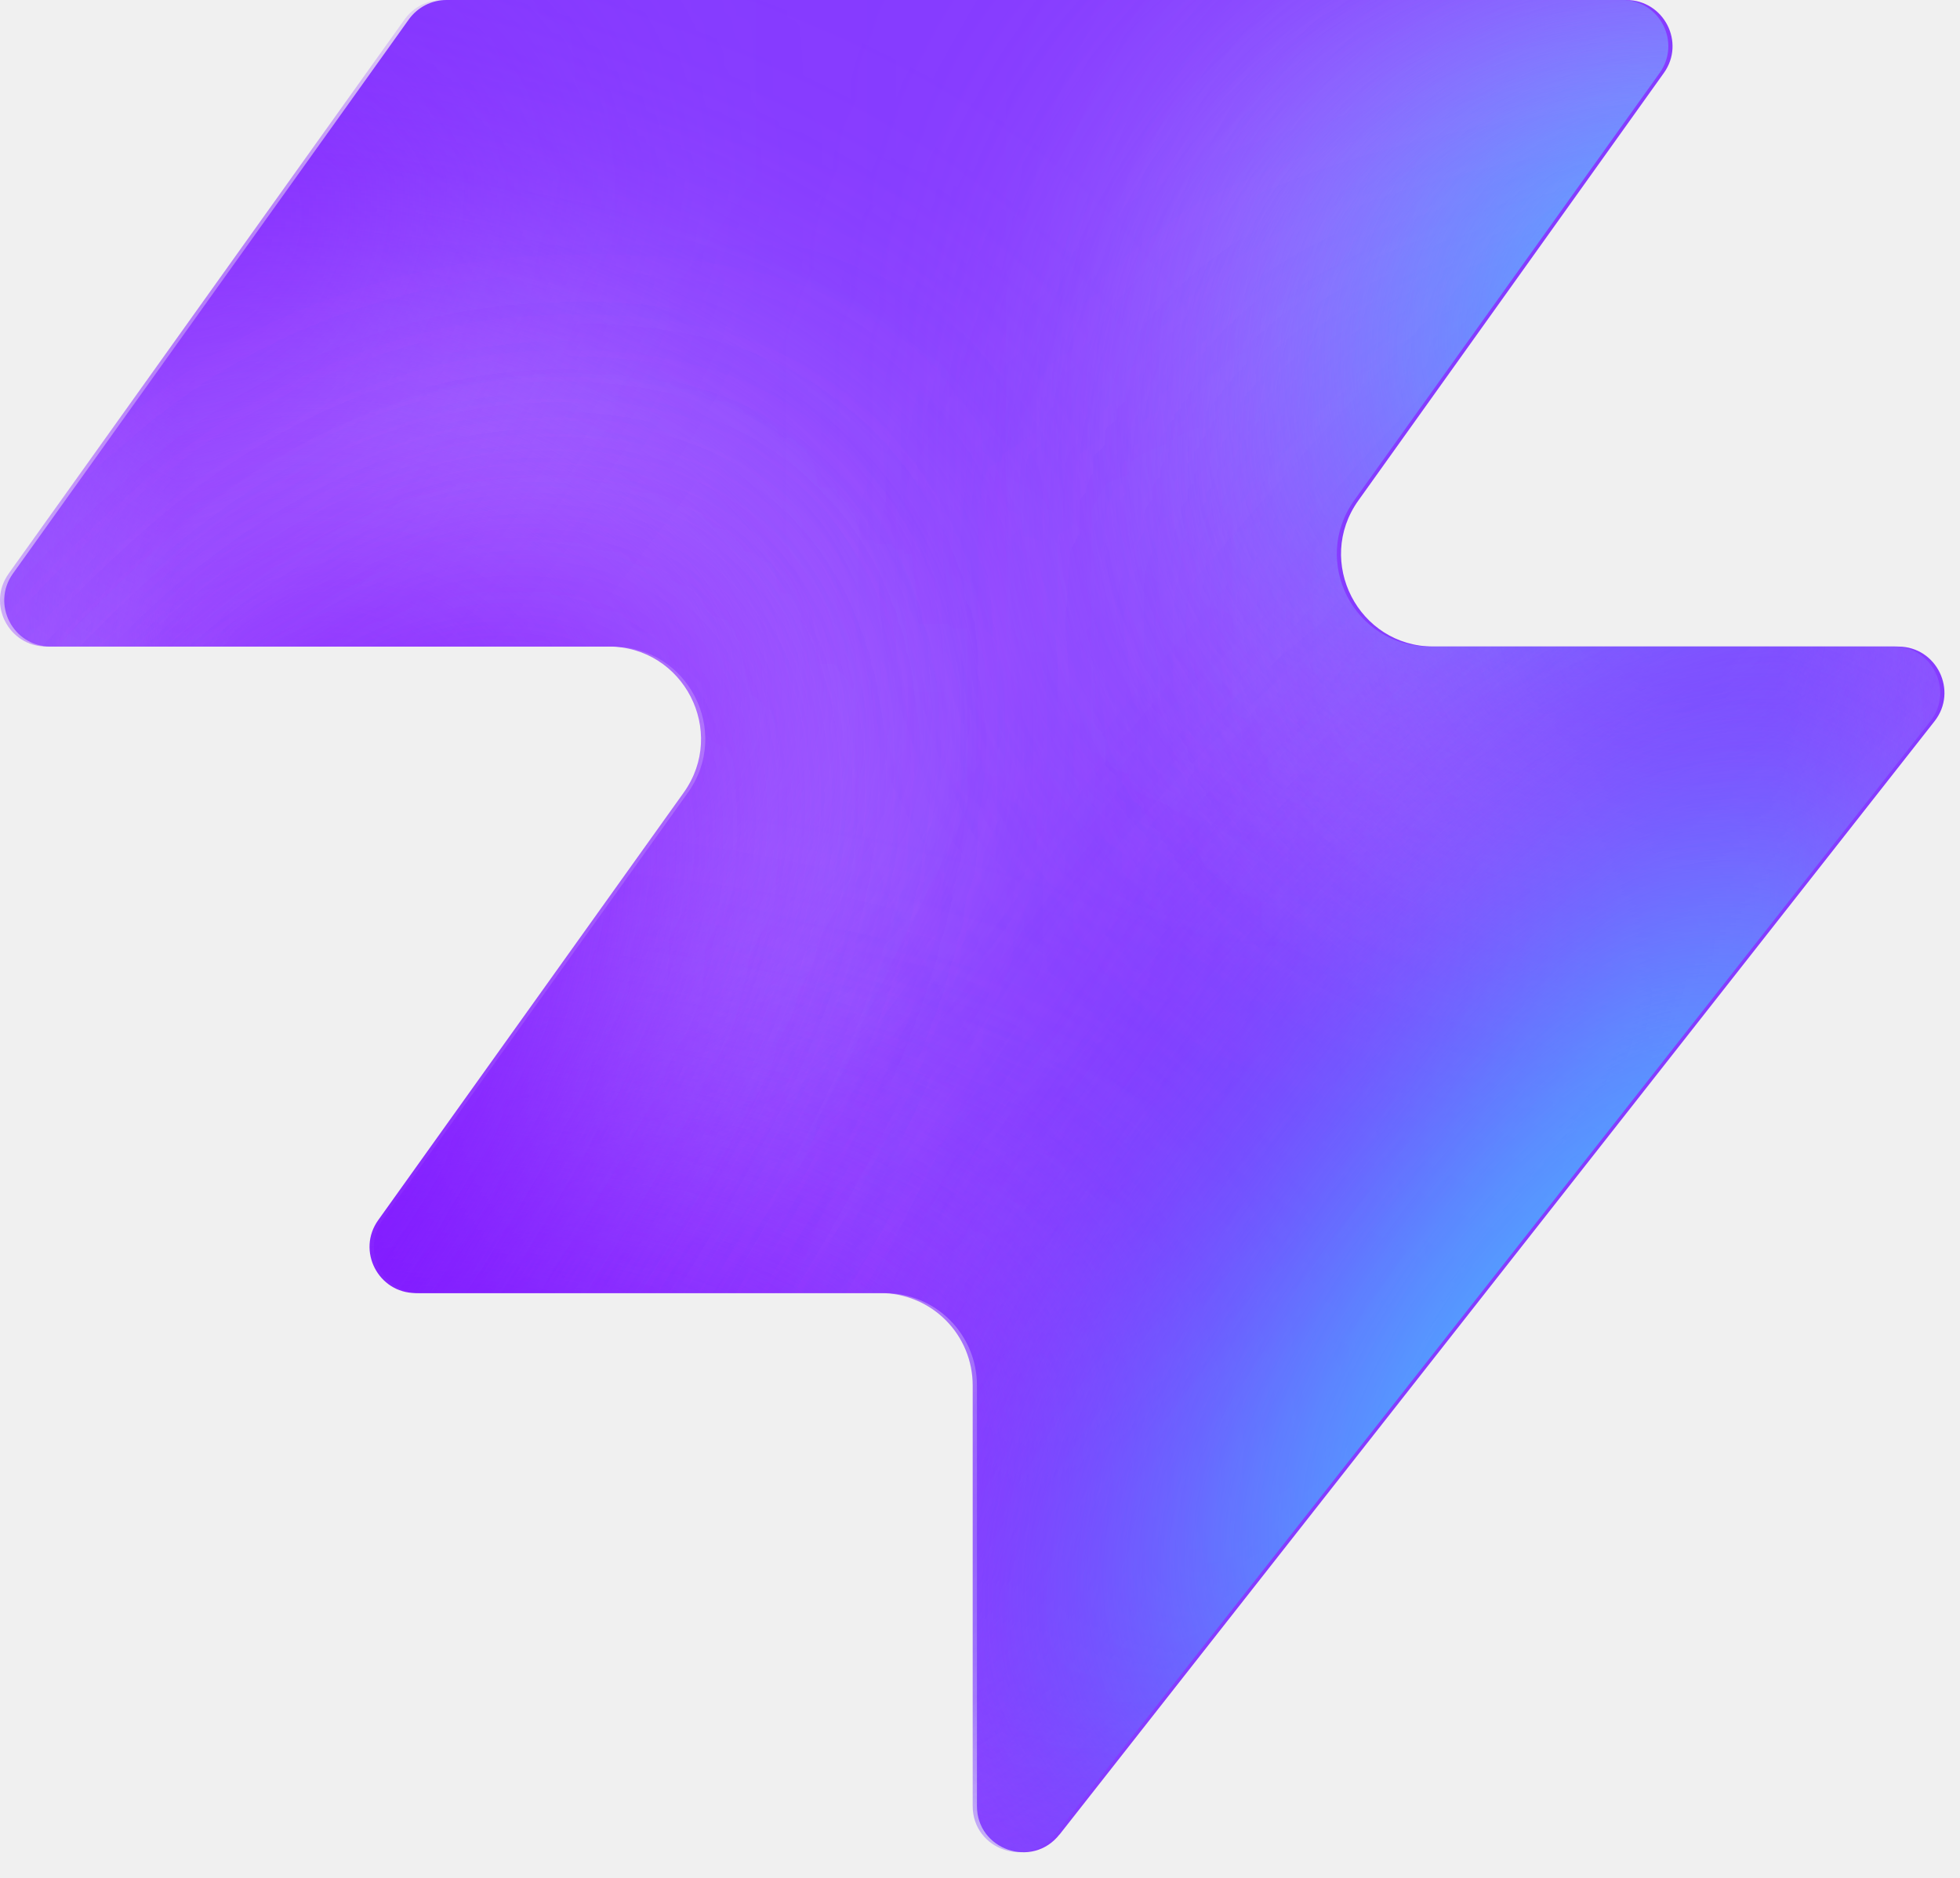
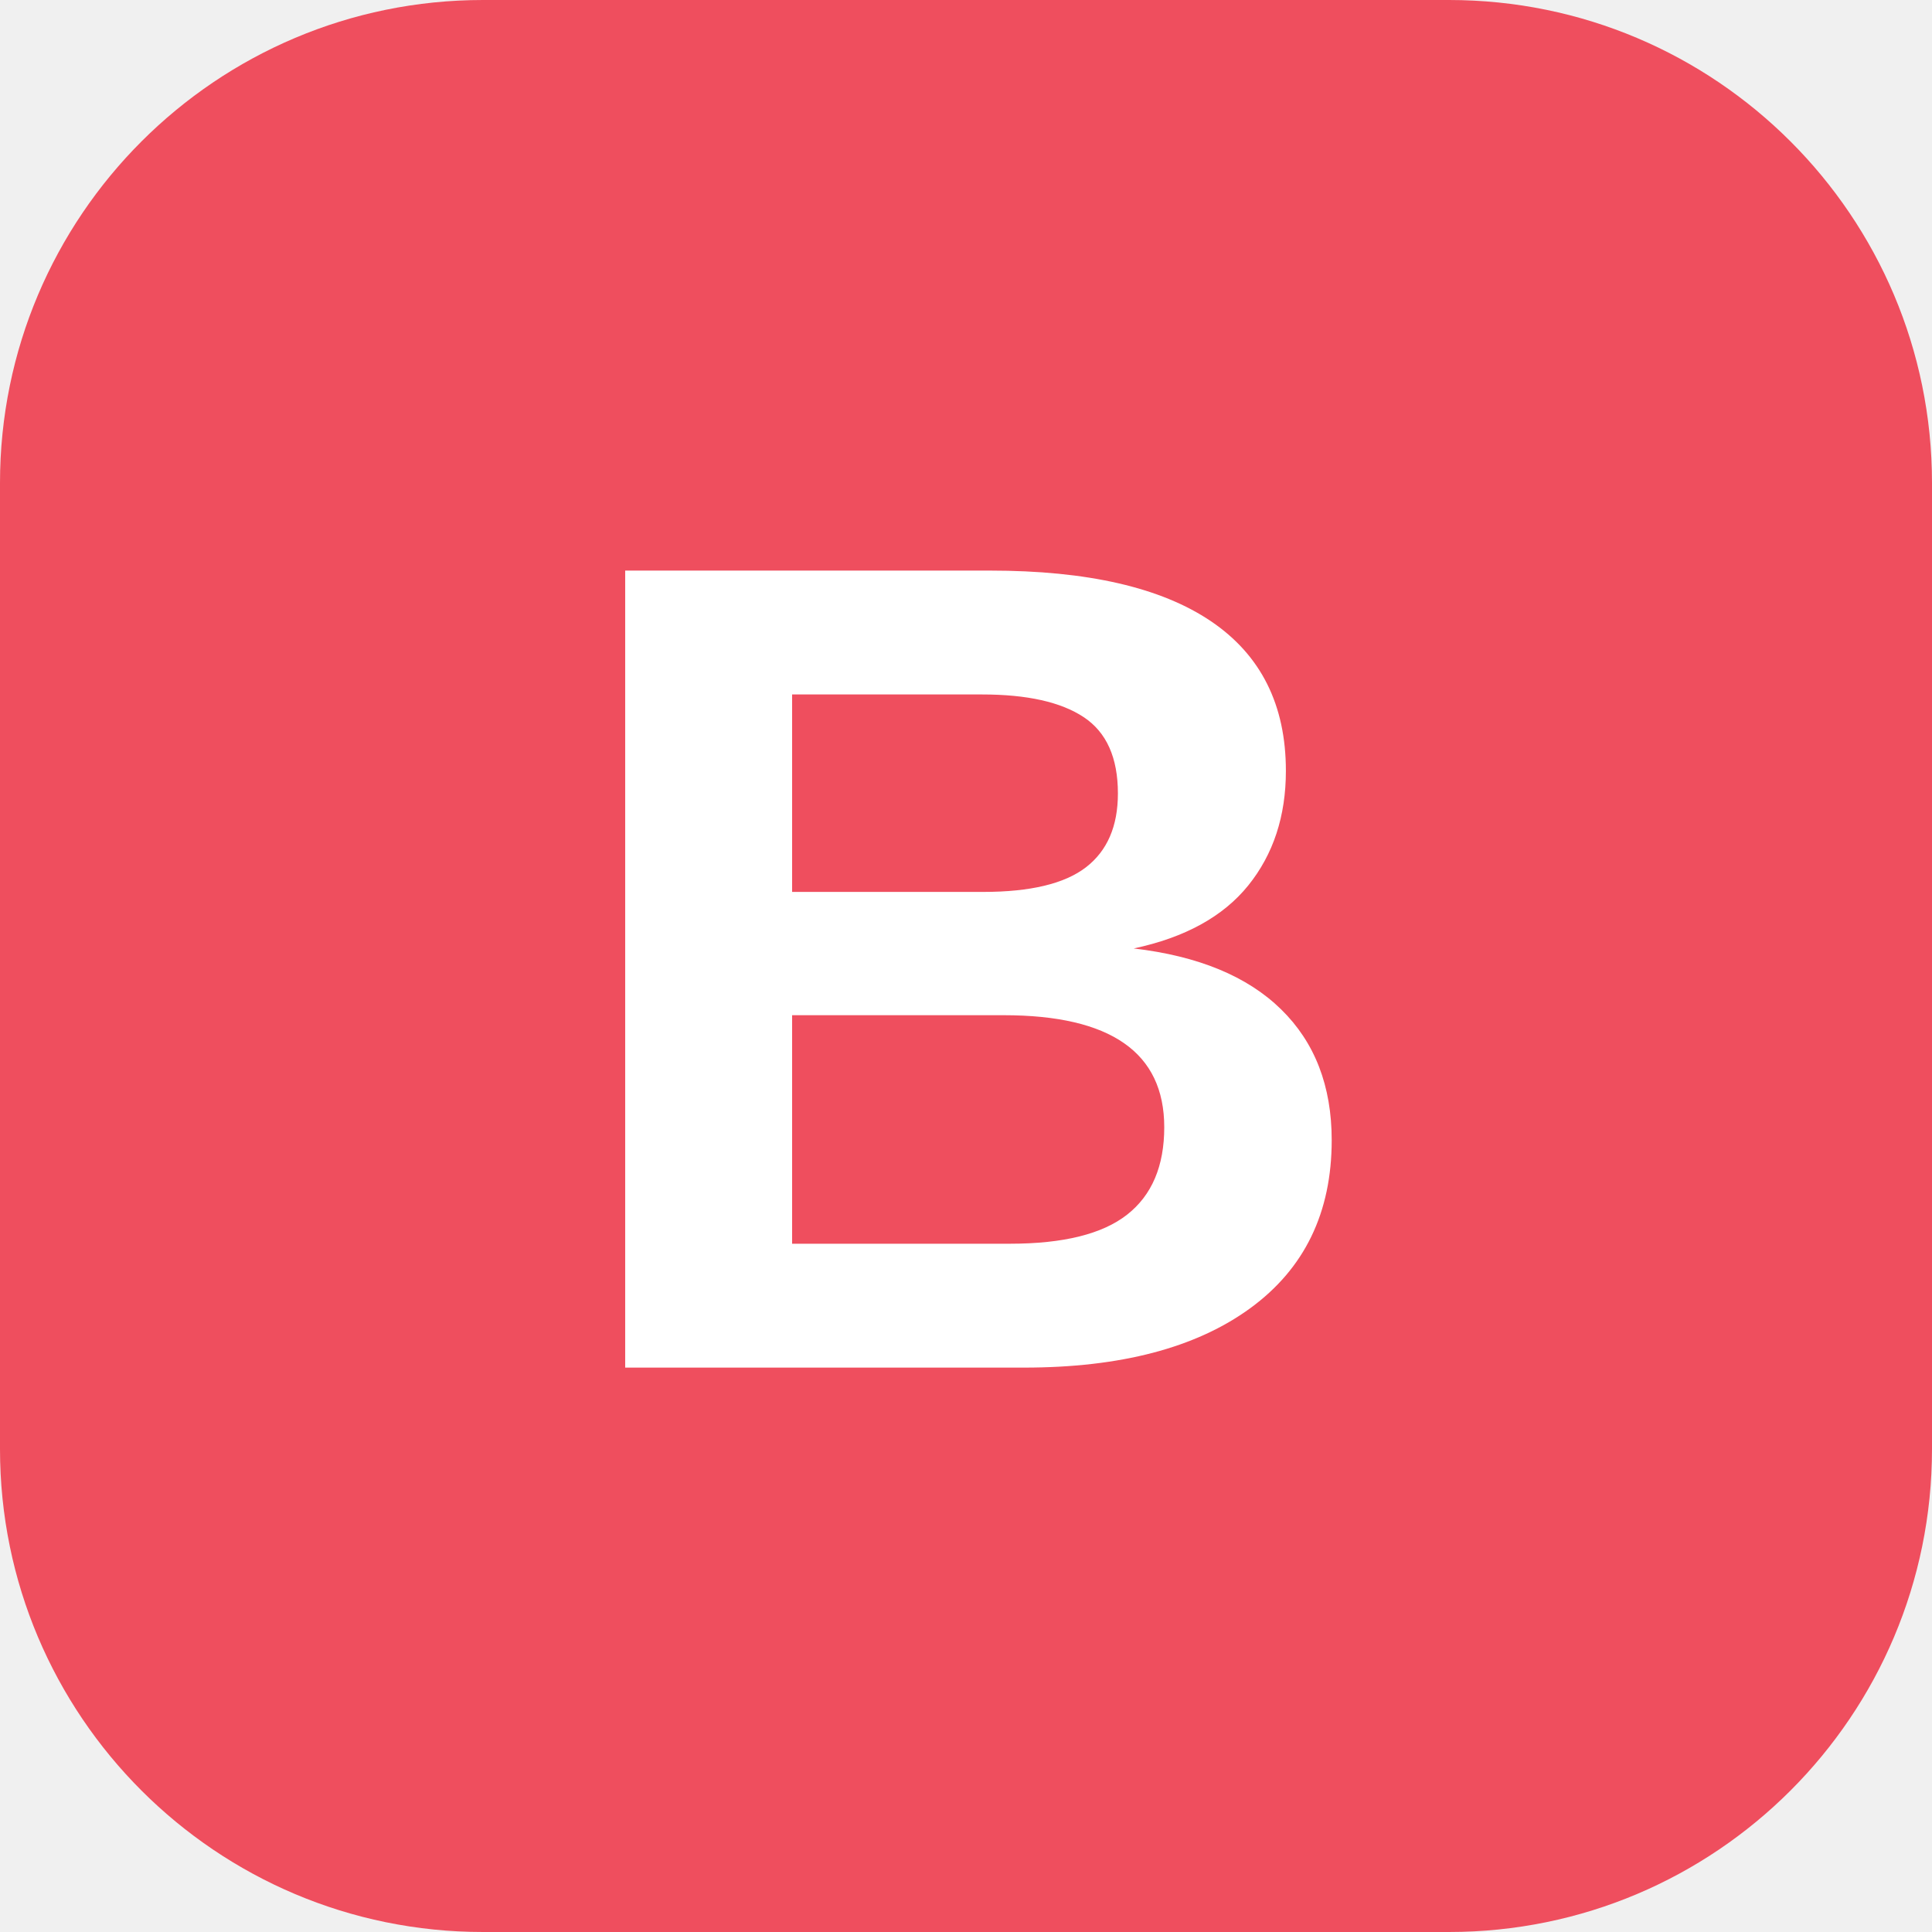
- <svg xmlns="http://www.w3.org/2000/svg" width="48" height="46" fill="none" viewBox="0 0 48 46">
-   <path fill="#863bff" d="M25.946 44.938c-.664.845-2.021.375-2.021-.698V33.937a2.26 2.26 0 0 0-2.262-2.262H10.287c-.92 0-1.456-1.04-.92-1.788l7.48-10.471c1.07-1.497 0-3.578-1.842-3.578H1.237c-.92 0-1.456-1.04-.92-1.788L10.013.474c.214-.297.556-.474.92-.474h28.894c.92 0 1.456 1.04.92 1.788l-7.48 10.471c-1.07 1.498 0 3.579 1.842 3.579h11.377c.943 0 1.473 1.088.89 1.83L25.947 44.94z" style="fill:#863bff;fill:color(display-p3 .525 .23 1);fill-opacity:1" />
-   <mask id="a" width="48" height="46" x="0" y="0" maskUnits="userSpaceOnUse" style="mask-type:alpha">
-     <path fill="#000" d="M25.842 44.938c-.664.844-2.021.375-2.021-.698V33.937a2.26 2.26 0 0 0-2.262-2.262H10.183c-.92 0-1.456-1.04-.92-1.788l7.48-10.471c1.07-1.498 0-3.579-1.842-3.579H1.133c-.92 0-1.456-1.04-.92-1.787L9.91.473c.214-.297.556-.474.92-.474h28.894c.92 0 1.456 1.04.92 1.788l-7.48 10.471c-1.07 1.498 0 3.578 1.842 3.578h11.377c.943 0 1.473 1.088.89 1.832L25.843 44.94z" style="fill:#000;fill-opacity:1" />
-   </mask>
-   <g mask="url(#a)">
-     <g filter="url(#b)">
-       <ellipse cx="5.508" cy="14.704" fill="#ede6ff" rx="5.508" ry="14.704" style="fill:#ede6ff;fill:color(display-p3 .927 .903 1);fill-opacity:1" transform="matrix(.00324 1 1 -.00324 -4.47 31.516)" />
-     </g>
-     <g filter="url(#c)">
-       <ellipse cx="10.399" cy="29.851" fill="#ede6ff" rx="10.399" ry="29.851" style="fill:#ede6ff;fill:color(display-p3 .927 .903 1);fill-opacity:1" transform="matrix(.00324 1 1 -.00324 -39.328 7.883)" />
-     </g>
-     <g filter="url(#d)">
-       <ellipse cx="5.508" cy="30.487" fill="#7e14ff" rx="5.508" ry="30.487" style="fill:#7e14ff;fill:color(display-p3 .492 .077 1);fill-opacity:1" transform="rotate(89.814 -25.913 -14.639)scale(1 -1)" />
-     </g>
-     <g filter="url(#e)">
-       <ellipse cx="5.508" cy="30.599" fill="#7e14ff" rx="5.508" ry="30.599" style="fill:#7e14ff;fill:color(display-p3 .492 .077 1);fill-opacity:1" transform="rotate(89.814 -32.644 -3.334)scale(1 -1)" />
-     </g>
-     <g filter="url(#f)">
-       <ellipse cx="5.508" cy="30.599" fill="#7e14ff" rx="5.508" ry="30.599" style="fill:#7e14ff;fill:color(display-p3 .492 .077 1);fill-opacity:1" transform="matrix(.00324 1 1 -.00324 -34.34 30.47)" />
-     </g>
-     <g filter="url(#g)">
-       <ellipse cx="14.072" cy="22.078" fill="#ede6ff" rx="14.072" ry="22.078" style="fill:#ede6ff;fill:color(display-p3 .927 .903 1);fill-opacity:1" transform="rotate(93.35 24.506 48.493)scale(-1 1)" />
-     </g>
-     <g filter="url(#h)">
-       <ellipse cx="3.47" cy="21.501" fill="#7e14ff" rx="3.47" ry="21.501" style="fill:#7e14ff;fill:color(display-p3 .492 .077 1);fill-opacity:1" transform="rotate(89.009 28.708 47.59)scale(-1 1)" />
-     </g>
-     <g filter="url(#i)">
-       <ellipse cx="3.47" cy="21.501" fill="#7e14ff" rx="3.47" ry="21.501" style="fill:#7e14ff;fill:color(display-p3 .492 .077 1);fill-opacity:1" transform="rotate(89.009 28.708 47.59)scale(-1 1)" />
-     </g>
-     <g filter="url(#j)">
-       <ellipse cx=".387" cy="8.972" fill="#7e14ff" rx="4.407" ry="29.108" style="fill:#7e14ff;fill:color(display-p3 .492 .077 1);fill-opacity:1" transform="rotate(39.51 .387 8.972)" />
-     </g>
-     <g filter="url(#k)">
-       <ellipse cx="47.523" cy="-6.092" fill="#7e14ff" rx="4.407" ry="29.108" style="fill:#7e14ff;fill:color(display-p3 .492 .077 1);fill-opacity:1" transform="rotate(37.892 47.523 -6.092)" />
-     </g>
-     <g filter="url(#l)">
-       <ellipse cx="41.412" cy="6.333" fill="#47bfff" rx="5.971" ry="9.665" style="fill:#47bfff;fill:color(display-p3 .28 .748 1);fill-opacity:1" transform="rotate(37.892 41.412 6.333)" />
-     </g>
-     <g filter="url(#m)">
-       <ellipse cx="-1.879" cy="38.332" fill="#7e14ff" rx="4.407" ry="29.108" style="fill:#7e14ff;fill:color(display-p3 .492 .077 1);fill-opacity:1" transform="rotate(37.892 -1.88 38.332)" />
-     </g>
-     <g filter="url(#n)">
-       <ellipse cx="-1.879" cy="38.332" fill="#7e14ff" rx="4.407" ry="29.108" style="fill:#7e14ff;fill:color(display-p3 .492 .077 1);fill-opacity:1" transform="rotate(37.892 -1.88 38.332)" />
-     </g>
-     <g filter="url(#o)">
-       <ellipse cx="35.651" cy="29.907" fill="#7e14ff" rx="4.407" ry="29.108" style="fill:#7e14ff;fill:color(display-p3 .492 .077 1);fill-opacity:1" transform="rotate(37.892 35.651 29.907)" />
-     </g>
-     <g filter="url(#p)">
-       <ellipse cx="38.418" cy="32.4" fill="#47bfff" rx="5.971" ry="15.297" style="fill:#47bfff;fill:color(display-p3 .28 .748 1);fill-opacity:1" transform="rotate(37.892 38.418 32.4)" />
-     </g>
-   </g>
-   <defs>
-     <filter id="b" width="60.045" height="41.654" x="-19.77" y="16.149" color-interpolation-filters="sRGB" filterUnits="userSpaceOnUse">
-       <feFlood flood-opacity="0" result="BackgroundImageFix" />
-       <feBlend in="SourceGraphic" in2="BackgroundImageFix" result="shape" />
-       <feGaussianBlur result="effect1_foregroundBlur_2002_17158" stdDeviation="7.659" />
-     </filter>
-     <filter id="c" width="90.34" height="51.437" x="-54.613" y="-7.533" color-interpolation-filters="sRGB" filterUnits="userSpaceOnUse">
-       <feFlood flood-opacity="0" result="BackgroundImageFix" />
-       <feBlend in="SourceGraphic" in2="BackgroundImageFix" result="shape" />
-       <feGaussianBlur result="effect1_foregroundBlur_2002_17158" stdDeviation="7.659" />
-     </filter>
-     <filter id="d" width="79.355" height="29.4" x="-49.64" y="2.03" color-interpolation-filters="sRGB" filterUnits="userSpaceOnUse">
-       <feFlood flood-opacity="0" result="BackgroundImageFix" />
-       <feBlend in="SourceGraphic" in2="BackgroundImageFix" result="shape" />
-       <feGaussianBlur result="effect1_foregroundBlur_2002_17158" stdDeviation="4.596" />
-     </filter>
-     <filter id="e" width="79.579" height="29.4" x="-45.045" y="20.029" color-interpolation-filters="sRGB" filterUnits="userSpaceOnUse">
-       <feFlood flood-opacity="0" result="BackgroundImageFix" />
-       <feBlend in="SourceGraphic" in2="BackgroundImageFix" result="shape" />
-       <feGaussianBlur result="effect1_foregroundBlur_2002_17158" stdDeviation="4.596" />
-     </filter>
-     <filter id="f" width="79.579" height="29.4" x="-43.513" y="21.178" color-interpolation-filters="sRGB" filterUnits="userSpaceOnUse">
-       <feFlood flood-opacity="0" result="BackgroundImageFix" />
-       <feBlend in="SourceGraphic" in2="BackgroundImageFix" result="shape" />
-       <feGaussianBlur result="effect1_foregroundBlur_2002_17158" stdDeviation="4.596" />
-     </filter>
-     <filter id="g" width="74.749" height="58.852" x="15.756" y="-17.901" color-interpolation-filters="sRGB" filterUnits="userSpaceOnUse">
-       <feFlood flood-opacity="0" result="BackgroundImageFix" />
-       <feBlend in="SourceGraphic" in2="BackgroundImageFix" result="shape" />
-       <feGaussianBlur result="effect1_foregroundBlur_2002_17158" stdDeviation="7.659" />
-     </filter>
-     <filter id="h" width="61.377" height="25.362" x="23.548" y="2.284" color-interpolation-filters="sRGB" filterUnits="userSpaceOnUse">
-       <feFlood flood-opacity="0" result="BackgroundImageFix" />
-       <feBlend in="SourceGraphic" in2="BackgroundImageFix" result="shape" />
-       <feGaussianBlur result="effect1_foregroundBlur_2002_17158" stdDeviation="4.596" />
-     </filter>
-     <filter id="i" width="61.377" height="25.362" x="23.548" y="2.284" color-interpolation-filters="sRGB" filterUnits="userSpaceOnUse">
-       <feFlood flood-opacity="0" result="BackgroundImageFix" />
-       <feBlend in="SourceGraphic" in2="BackgroundImageFix" result="shape" />
-       <feGaussianBlur result="effect1_foregroundBlur_2002_17158" stdDeviation="4.596" />
-     </filter>
-     <filter id="j" width="56.045" height="63.649" x="-27.636" y="-22.853" color-interpolation-filters="sRGB" filterUnits="userSpaceOnUse">
-       <feFlood flood-opacity="0" result="BackgroundImageFix" />
-       <feBlend in="SourceGraphic" in2="BackgroundImageFix" result="shape" />
-       <feGaussianBlur result="effect1_foregroundBlur_2002_17158" stdDeviation="4.596" />
-     </filter>
-     <filter id="k" width="54.814" height="64.646" x="20.116" y="-38.415" color-interpolation-filters="sRGB" filterUnits="userSpaceOnUse">
-       <feFlood flood-opacity="0" result="BackgroundImageFix" />
-       <feBlend in="SourceGraphic" in2="BackgroundImageFix" result="shape" />
-       <feGaussianBlur result="effect1_foregroundBlur_2002_17158" stdDeviation="4.596" />
-     </filter>
-     <filter id="l" width="33.541" height="35.313" x="24.641" y="-11.323" color-interpolation-filters="sRGB" filterUnits="userSpaceOnUse">
-       <feFlood flood-opacity="0" result="BackgroundImageFix" />
-       <feBlend in="SourceGraphic" in2="BackgroundImageFix" result="shape" />
-       <feGaussianBlur result="effect1_foregroundBlur_2002_17158" stdDeviation="4.596" />
-     </filter>
-     <filter id="m" width="54.814" height="64.646" x="-29.286" y="6.009" color-interpolation-filters="sRGB" filterUnits="userSpaceOnUse">
-       <feFlood flood-opacity="0" result="BackgroundImageFix" />
-       <feBlend in="SourceGraphic" in2="BackgroundImageFix" result="shape" />
-       <feGaussianBlur result="effect1_foregroundBlur_2002_17158" stdDeviation="4.596" />
-     </filter>
-     <filter id="n" width="54.814" height="64.646" x="-29.286" y="6.009" color-interpolation-filters="sRGB" filterUnits="userSpaceOnUse">
-       <feFlood flood-opacity="0" result="BackgroundImageFix" />
-       <feBlend in="SourceGraphic" in2="BackgroundImageFix" result="shape" />
-       <feGaussianBlur result="effect1_foregroundBlur_2002_17158" stdDeviation="4.596" />
-     </filter>
-     <filter id="o" width="54.814" height="64.646" x="8.244" y="-2.416" color-interpolation-filters="sRGB" filterUnits="userSpaceOnUse">
-       <feFlood flood-opacity="0" result="BackgroundImageFix" />
-       <feBlend in="SourceGraphic" in2="BackgroundImageFix" result="shape" />
-       <feGaussianBlur result="effect1_foregroundBlur_2002_17158" stdDeviation="4.596" />
-     </filter>
-     <filter id="p" width="39.409" height="43.623" x="18.713" y="10.588" color-interpolation-filters="sRGB" filterUnits="userSpaceOnUse">
-       <feFlood flood-opacity="0" result="BackgroundImageFix" />
-       <feBlend in="SourceGraphic" in2="BackgroundImageFix" result="shape" />
-       <feGaussianBlur result="effect1_foregroundBlur_2002_17158" stdDeviation="4.596" />
-     </filter>
-   </defs>
+ <svg xmlns="http://www.w3.org/2000/svg" width="512" height="512" viewBox="0 0 512 512">
+   <rect width="512" height="512" rx="128" ry="128" fill="#ef4e5e" />
+   <text x="256" y="256" fill="#fff" font-family="Segoe UI, system-ui, -apple-system, Arial, sans-serif" font-size="307" font-weight="700" text-anchor="middle" dominant-baseline="central">B</text>
</svg>
